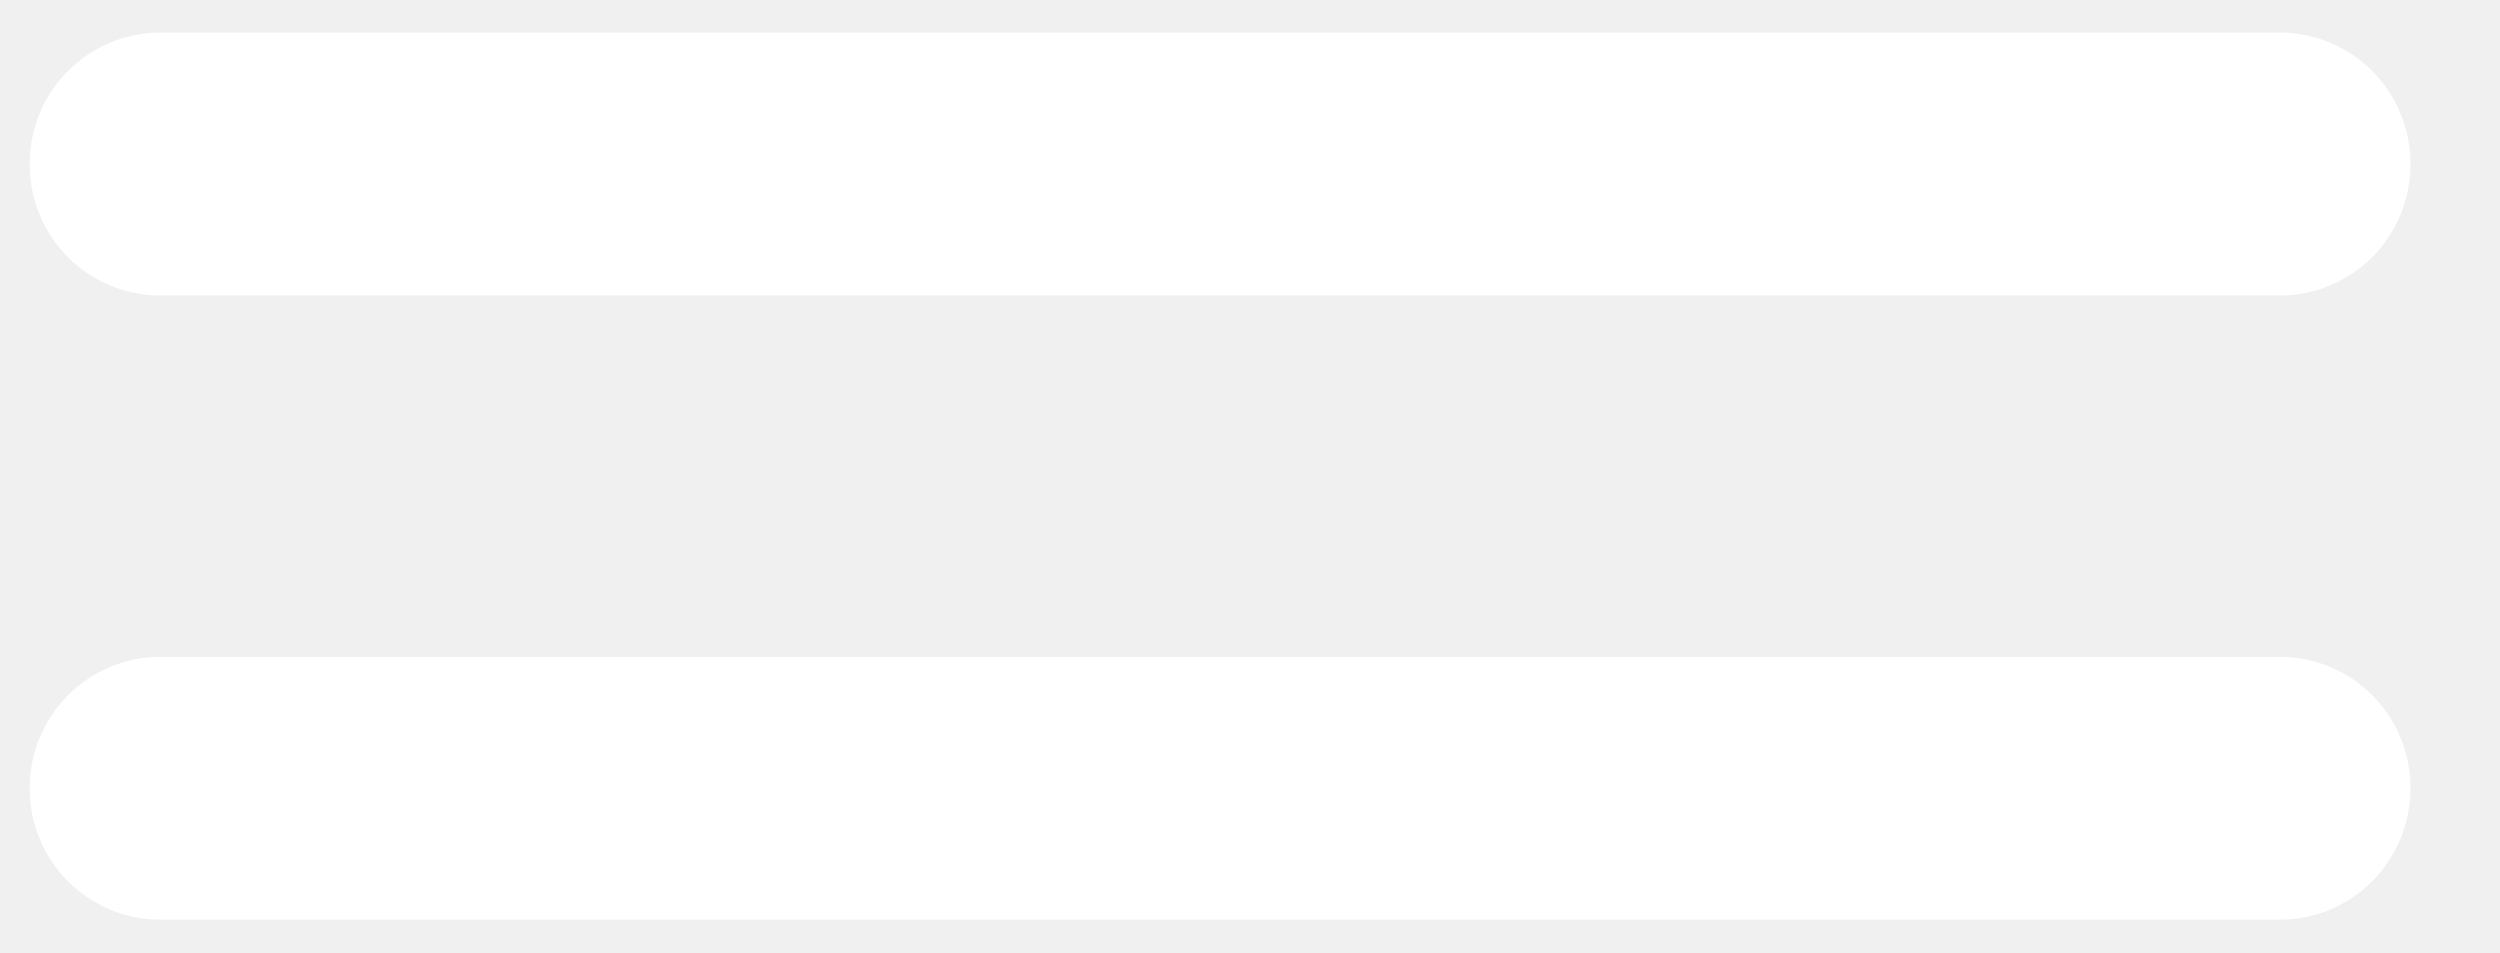
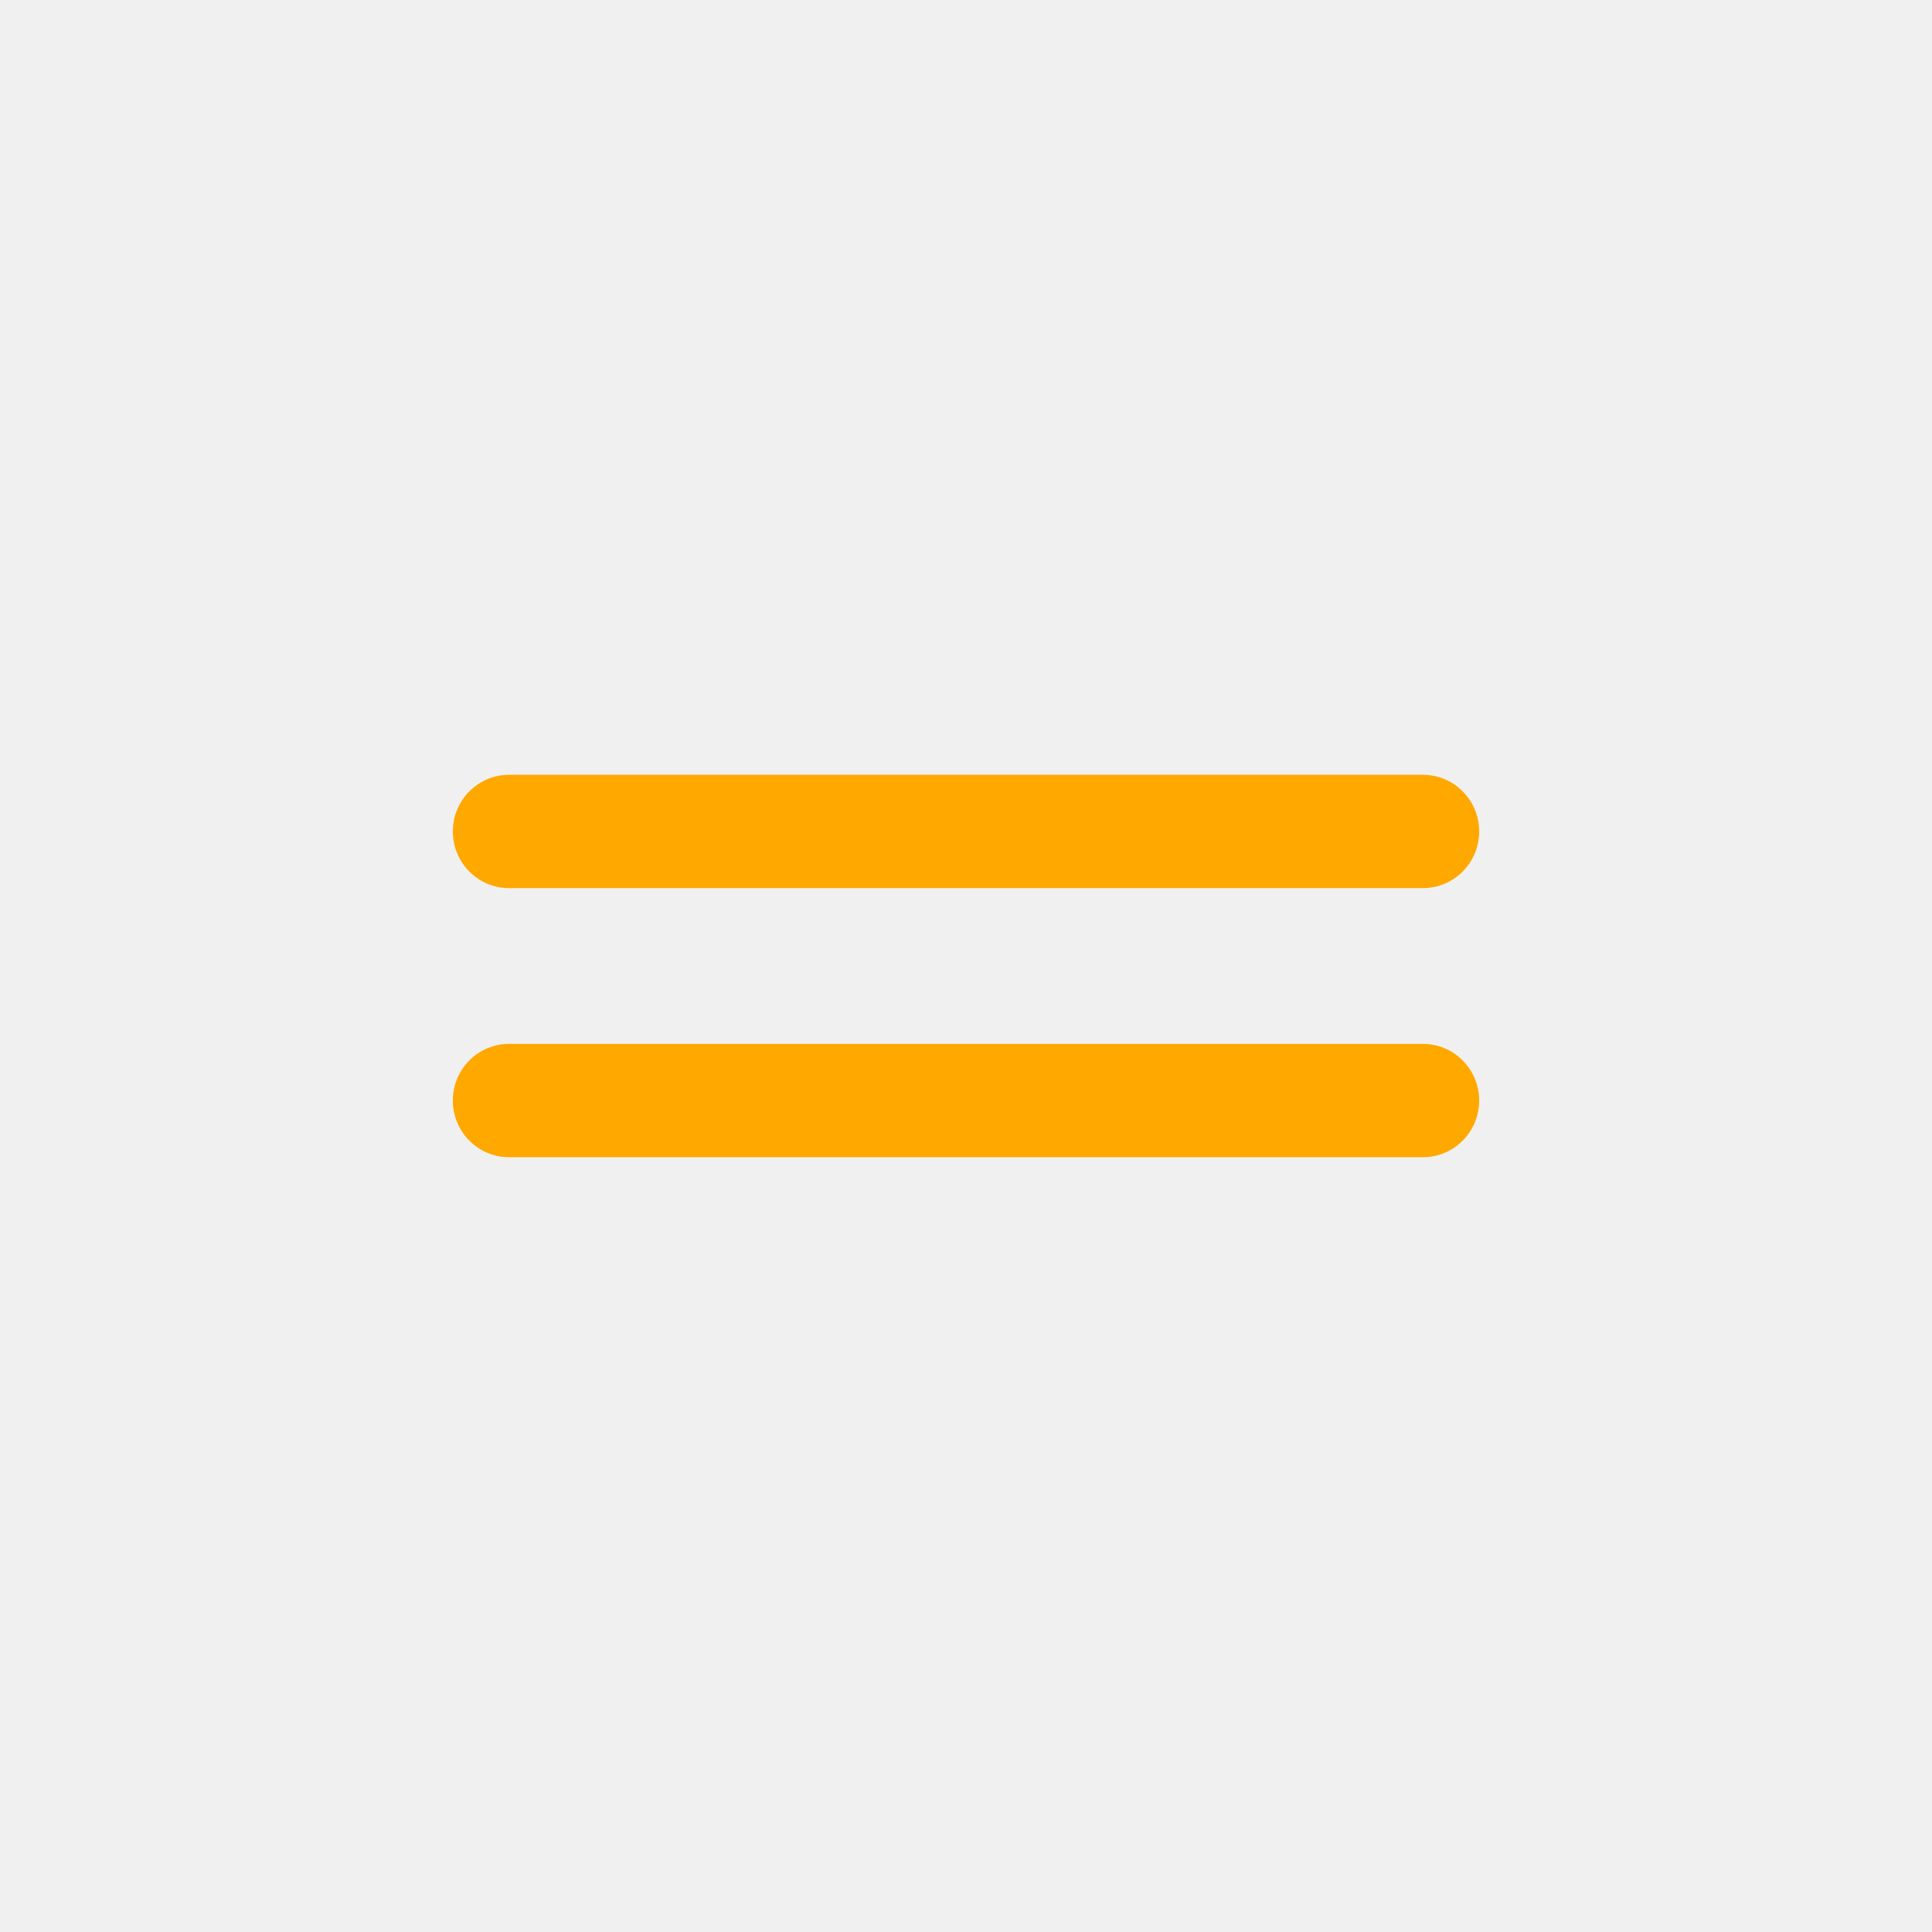
- <svg xmlns="http://www.w3.org/2000/svg" width="21" height="8" viewBox="0 0 21 8" fill="none">
-   <path d="M19.153 7.725H1.344C1.054 7.725 0.775 7.609 0.57 7.402C0.364 7.195 0.249 6.914 0.249 6.621C0.249 6.329 0.364 6.048 0.57 5.841C0.775 5.634 1.054 5.518 1.344 5.518H19.153C19.443 5.518 19.722 5.634 19.928 5.841C20.133 6.048 20.248 6.329 20.248 6.621C20.248 6.914 20.133 7.195 19.928 7.402C19.722 7.609 19.443 7.725 19.153 7.725Z" fill="white" />
-   <path d="M19.153 2.482H1.344C1.054 2.482 0.775 2.366 0.57 2.159C0.364 1.952 0.249 1.671 0.249 1.378C0.249 1.085 0.364 0.805 0.57 0.598C0.775 0.391 1.054 0.274 1.344 0.274L19.153 0.274C19.443 0.274 19.722 0.391 19.928 0.598C20.133 0.805 20.248 1.085 20.248 1.378C20.248 1.671 20.133 1.952 19.928 2.159C19.722 2.366 19.443 2.482 19.153 2.482Z" fill="white" />
+ <svg xmlns="http://www.w3.org/2000/svg" width="32" height="32" viewBox="0 0 32 32" fill="none">
+   <g clip-path="url(#clip0_75609_16182)">
+     <path d="M23.569 19.167L8.432 19.167C8.184 19.167 7.948 19.068 7.773 18.892C7.598 18.716 7.5 18.477 7.5 18.228C7.5 17.98 7.598 17.741 7.773 17.565C7.948 17.389 8.184 17.29 8.432 17.29L23.569 17.29C23.816 17.29 24.052 17.389 24.227 17.565C24.402 17.741 24.5 17.98 24.5 18.228C24.5 18.477 24.402 18.716 24.227 18.892C24.052 19.068 23.816 19.167 23.569 19.167Z" fill="#FFA800" />
+     <path d="M23.569 14.71L8.432 14.71C8.184 14.71 7.948 14.611 7.773 14.435C7.598 14.259 7.5 14.02 7.5 13.771C7.5 13.523 7.598 13.284 7.773 13.108C7.948 12.932 8.184 12.833 8.432 12.833L23.569 12.833C23.816 12.833 24.052 12.932 24.227 13.108C24.402 13.284 24.5 13.523 24.5 13.771C24.5 14.02 24.402 14.259 24.227 14.435C24.052 14.611 23.816 14.71 23.569 14.71Z" fill="#FFA800" />
+   </g>
+   <defs>
+     <clipPath id="clip0_75609_16182">
+       <rect width="17" height="6.333" fill="white" transform="translate(7.5 12.8333)" />
+     </clipPath>
+   </defs>
</svg>
